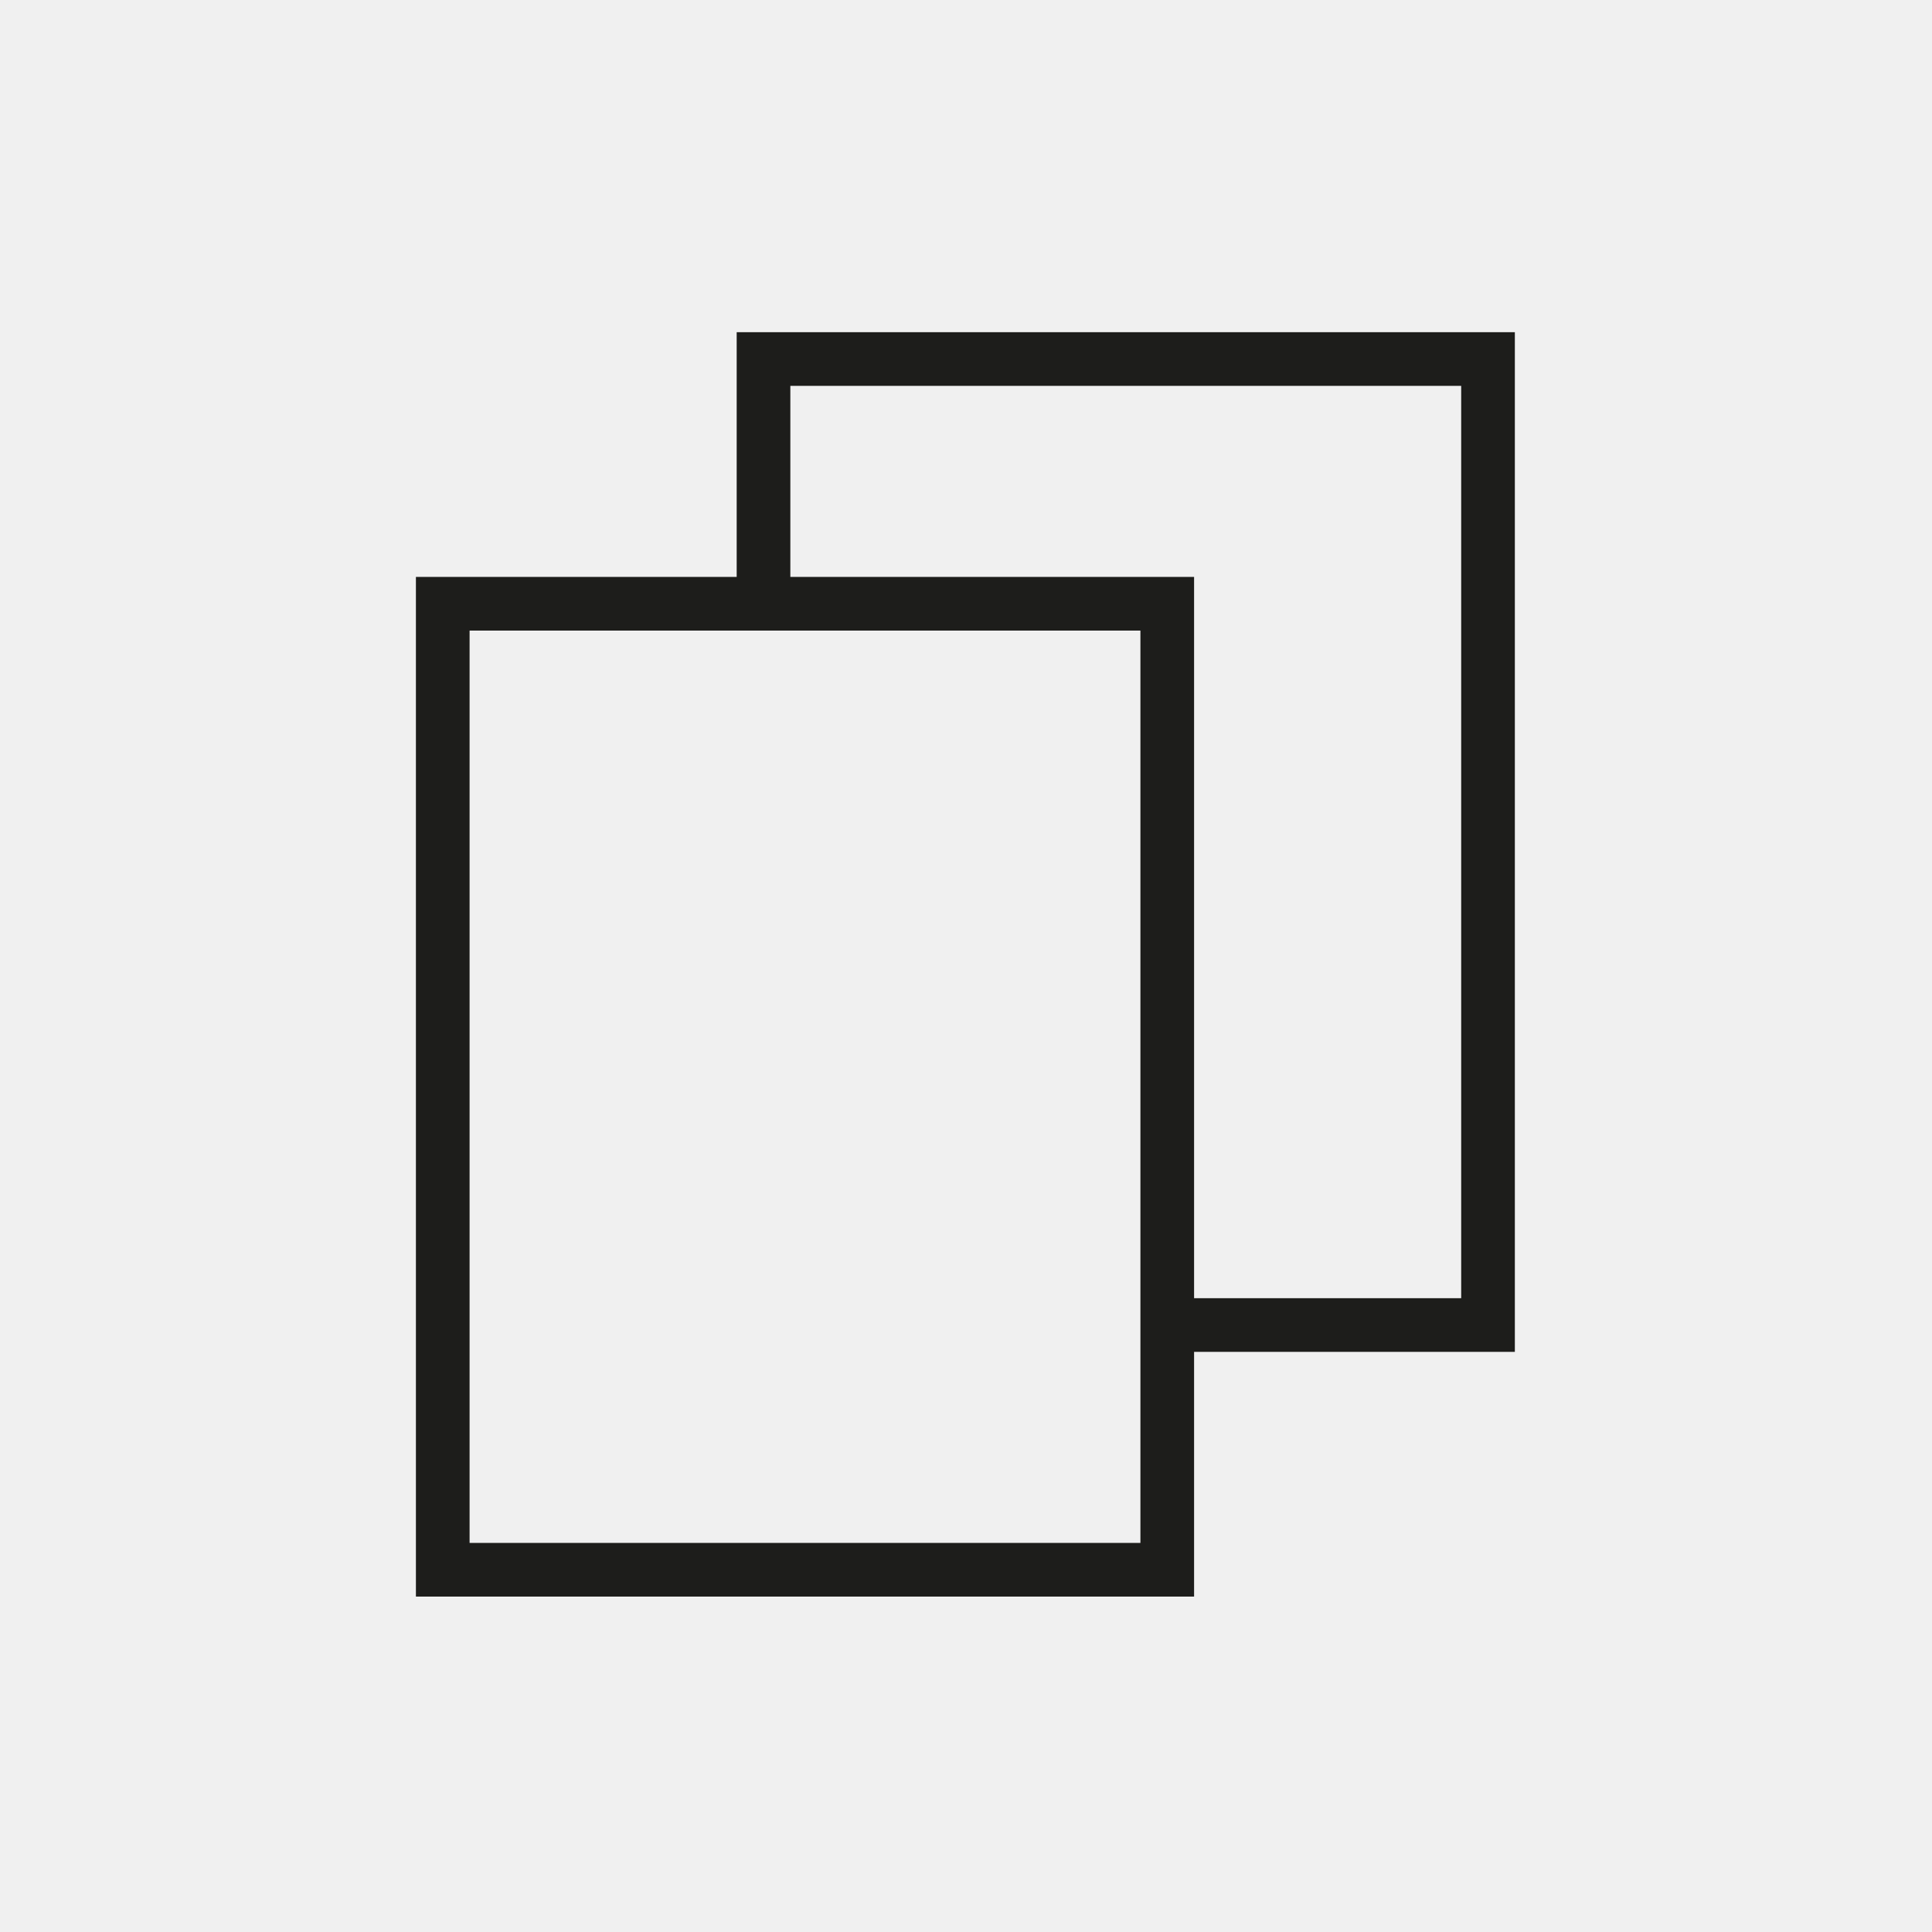
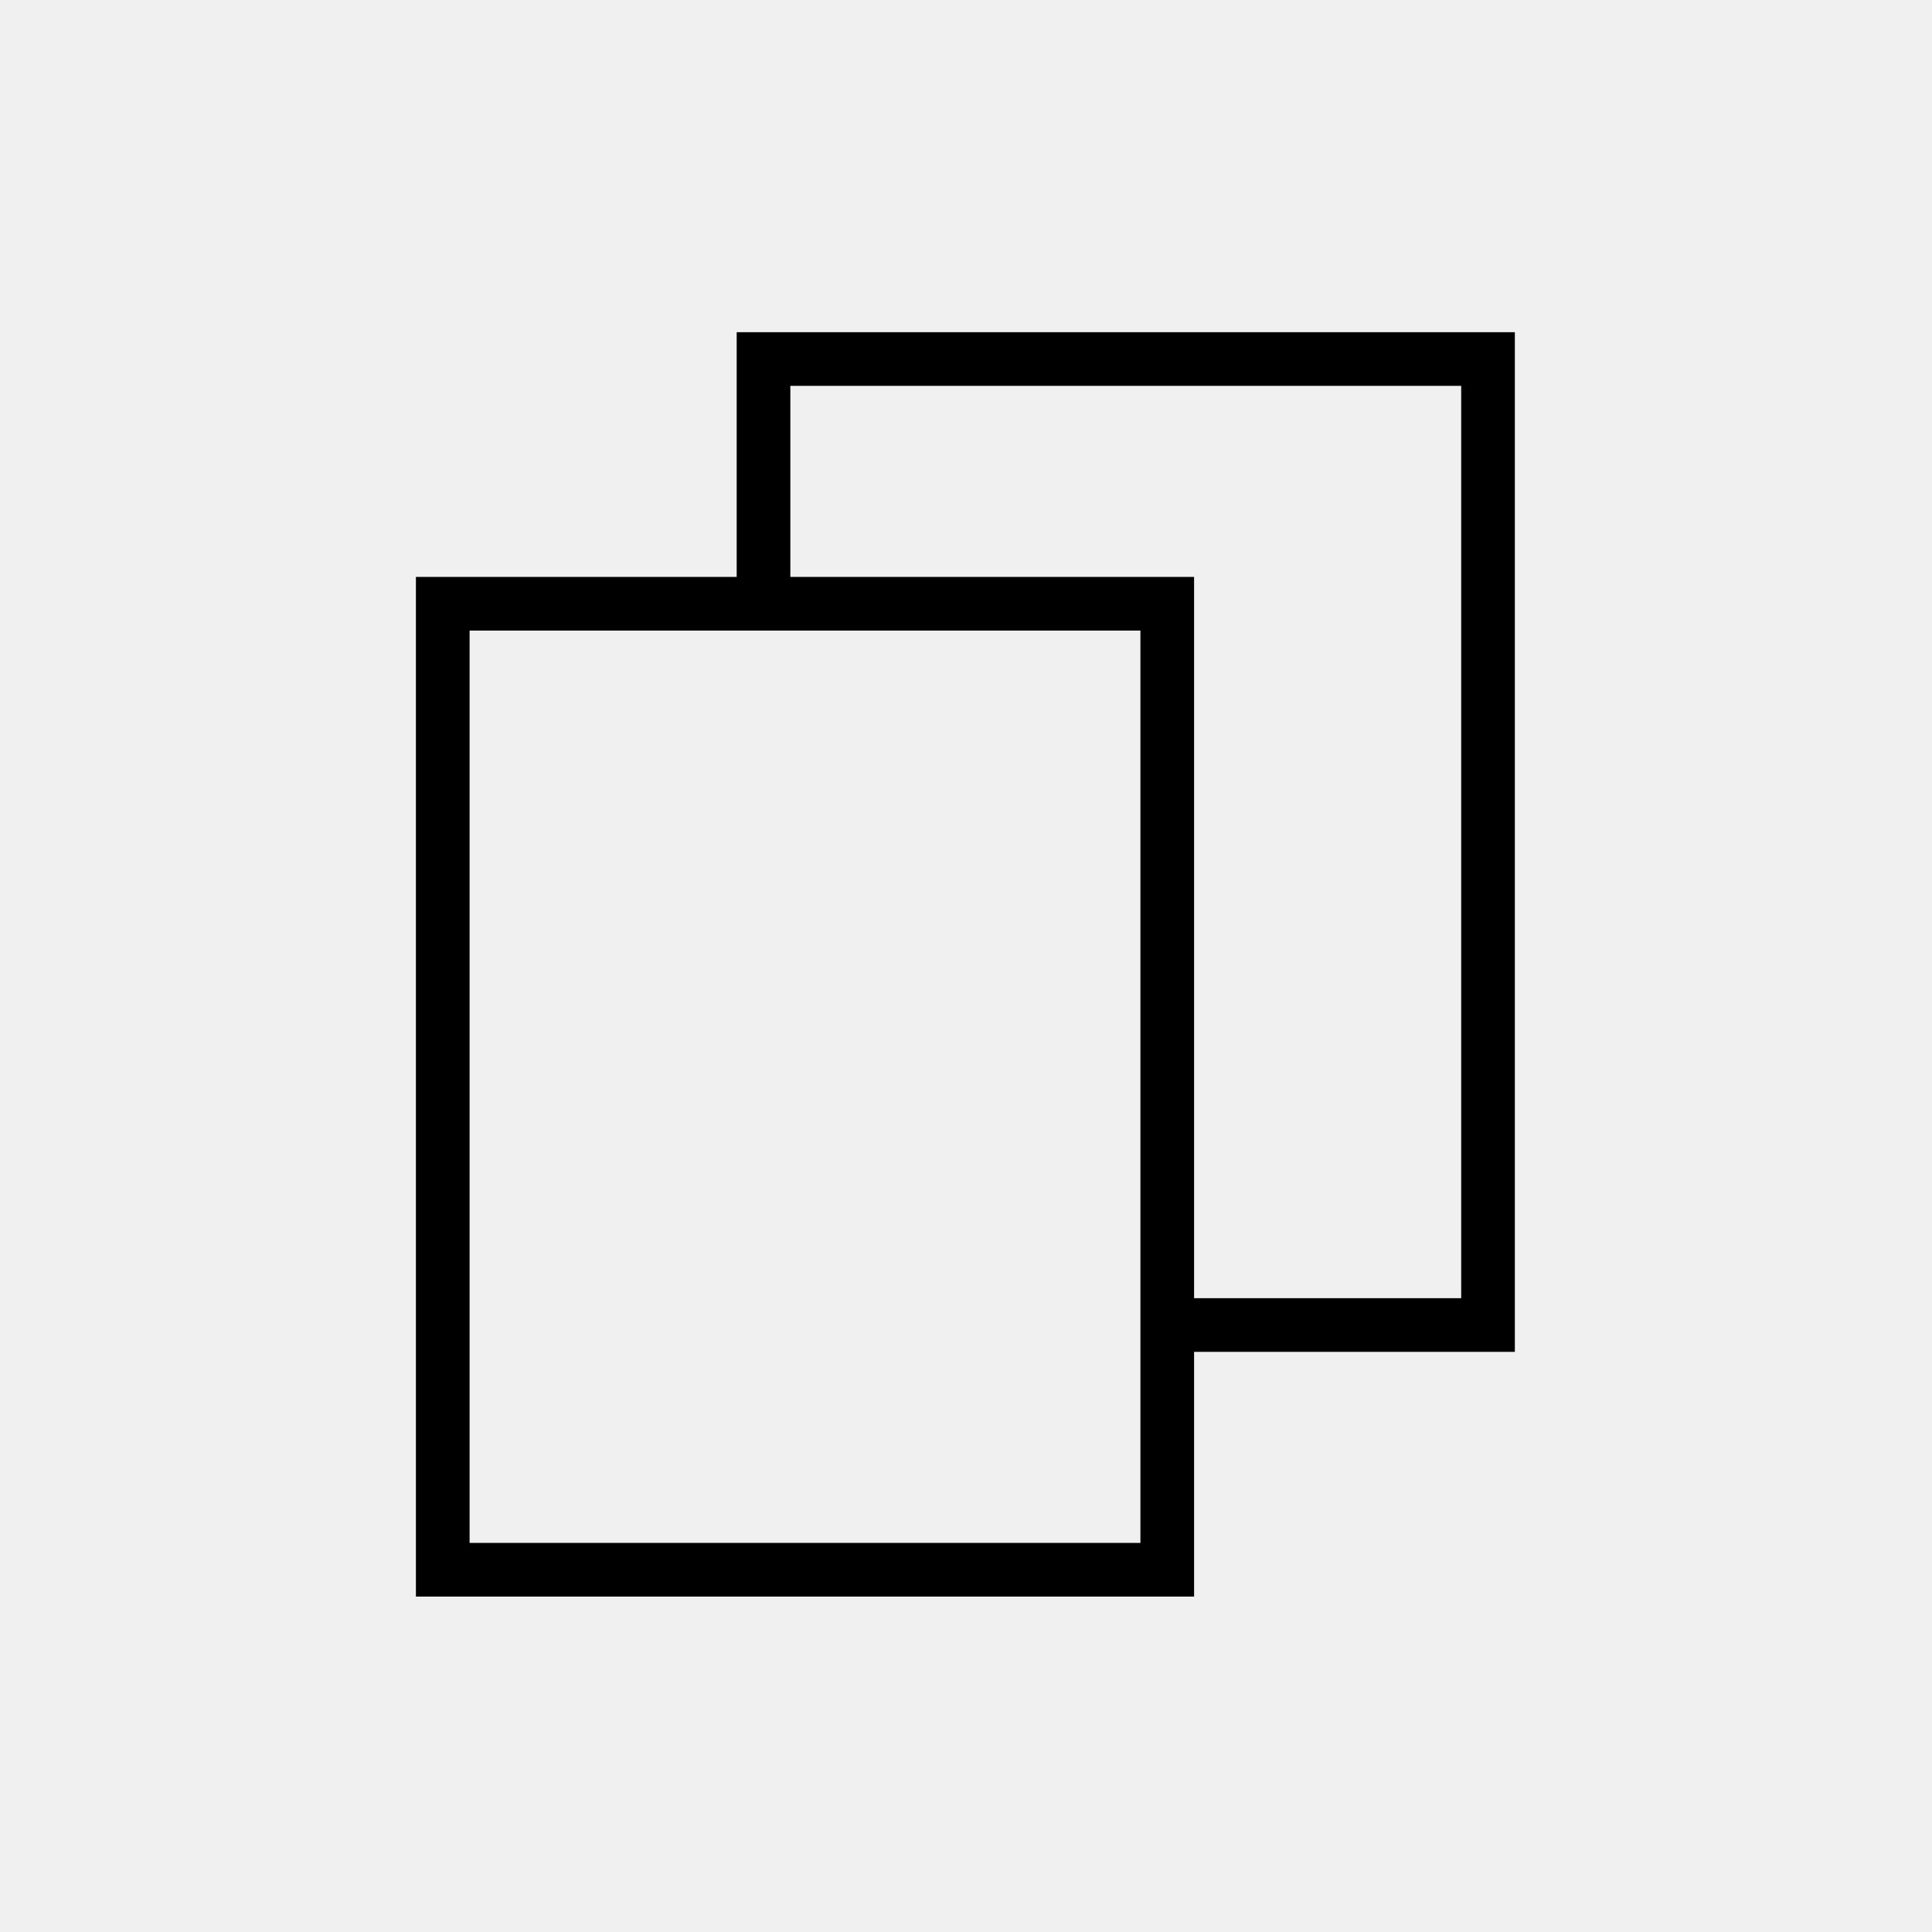
<svg xmlns="http://www.w3.org/2000/svg" width="36" height="36" viewBox="0 0 36 36" fill="none">
  <g clip-path="url(#a)">
-     <path fill-rule="evenodd" clip-rule="evenodd" d="M14.227 6.19h-.5v4.56H7.75v19h14.5v-4.56h5.977v-19h-14Zm8.023 18h4.977v-17h-12.5v3.56h7.523v13.44Zm-13.5 4.56v-17h12.5v17H8.75Z" fill="#1D1D1B" />
+     <path fill-rule="evenodd" clip-rule="evenodd" d="M14.227 6.19h-.5v4.56H7.75v19h14.5v-4.56h5.977v-19h-14Zm8.023 18h4.977v-17h-12.5v3.56h7.523v13.44Zm-13.5 4.56v-17h12.5v17H8.75Z" fill="#000" />
  </g>
  <defs>
    <clipPath id="a">
      <path fill="#fff" d="M0 0h36v36H0z" />
    </clipPath>
  </defs>
</svg>
